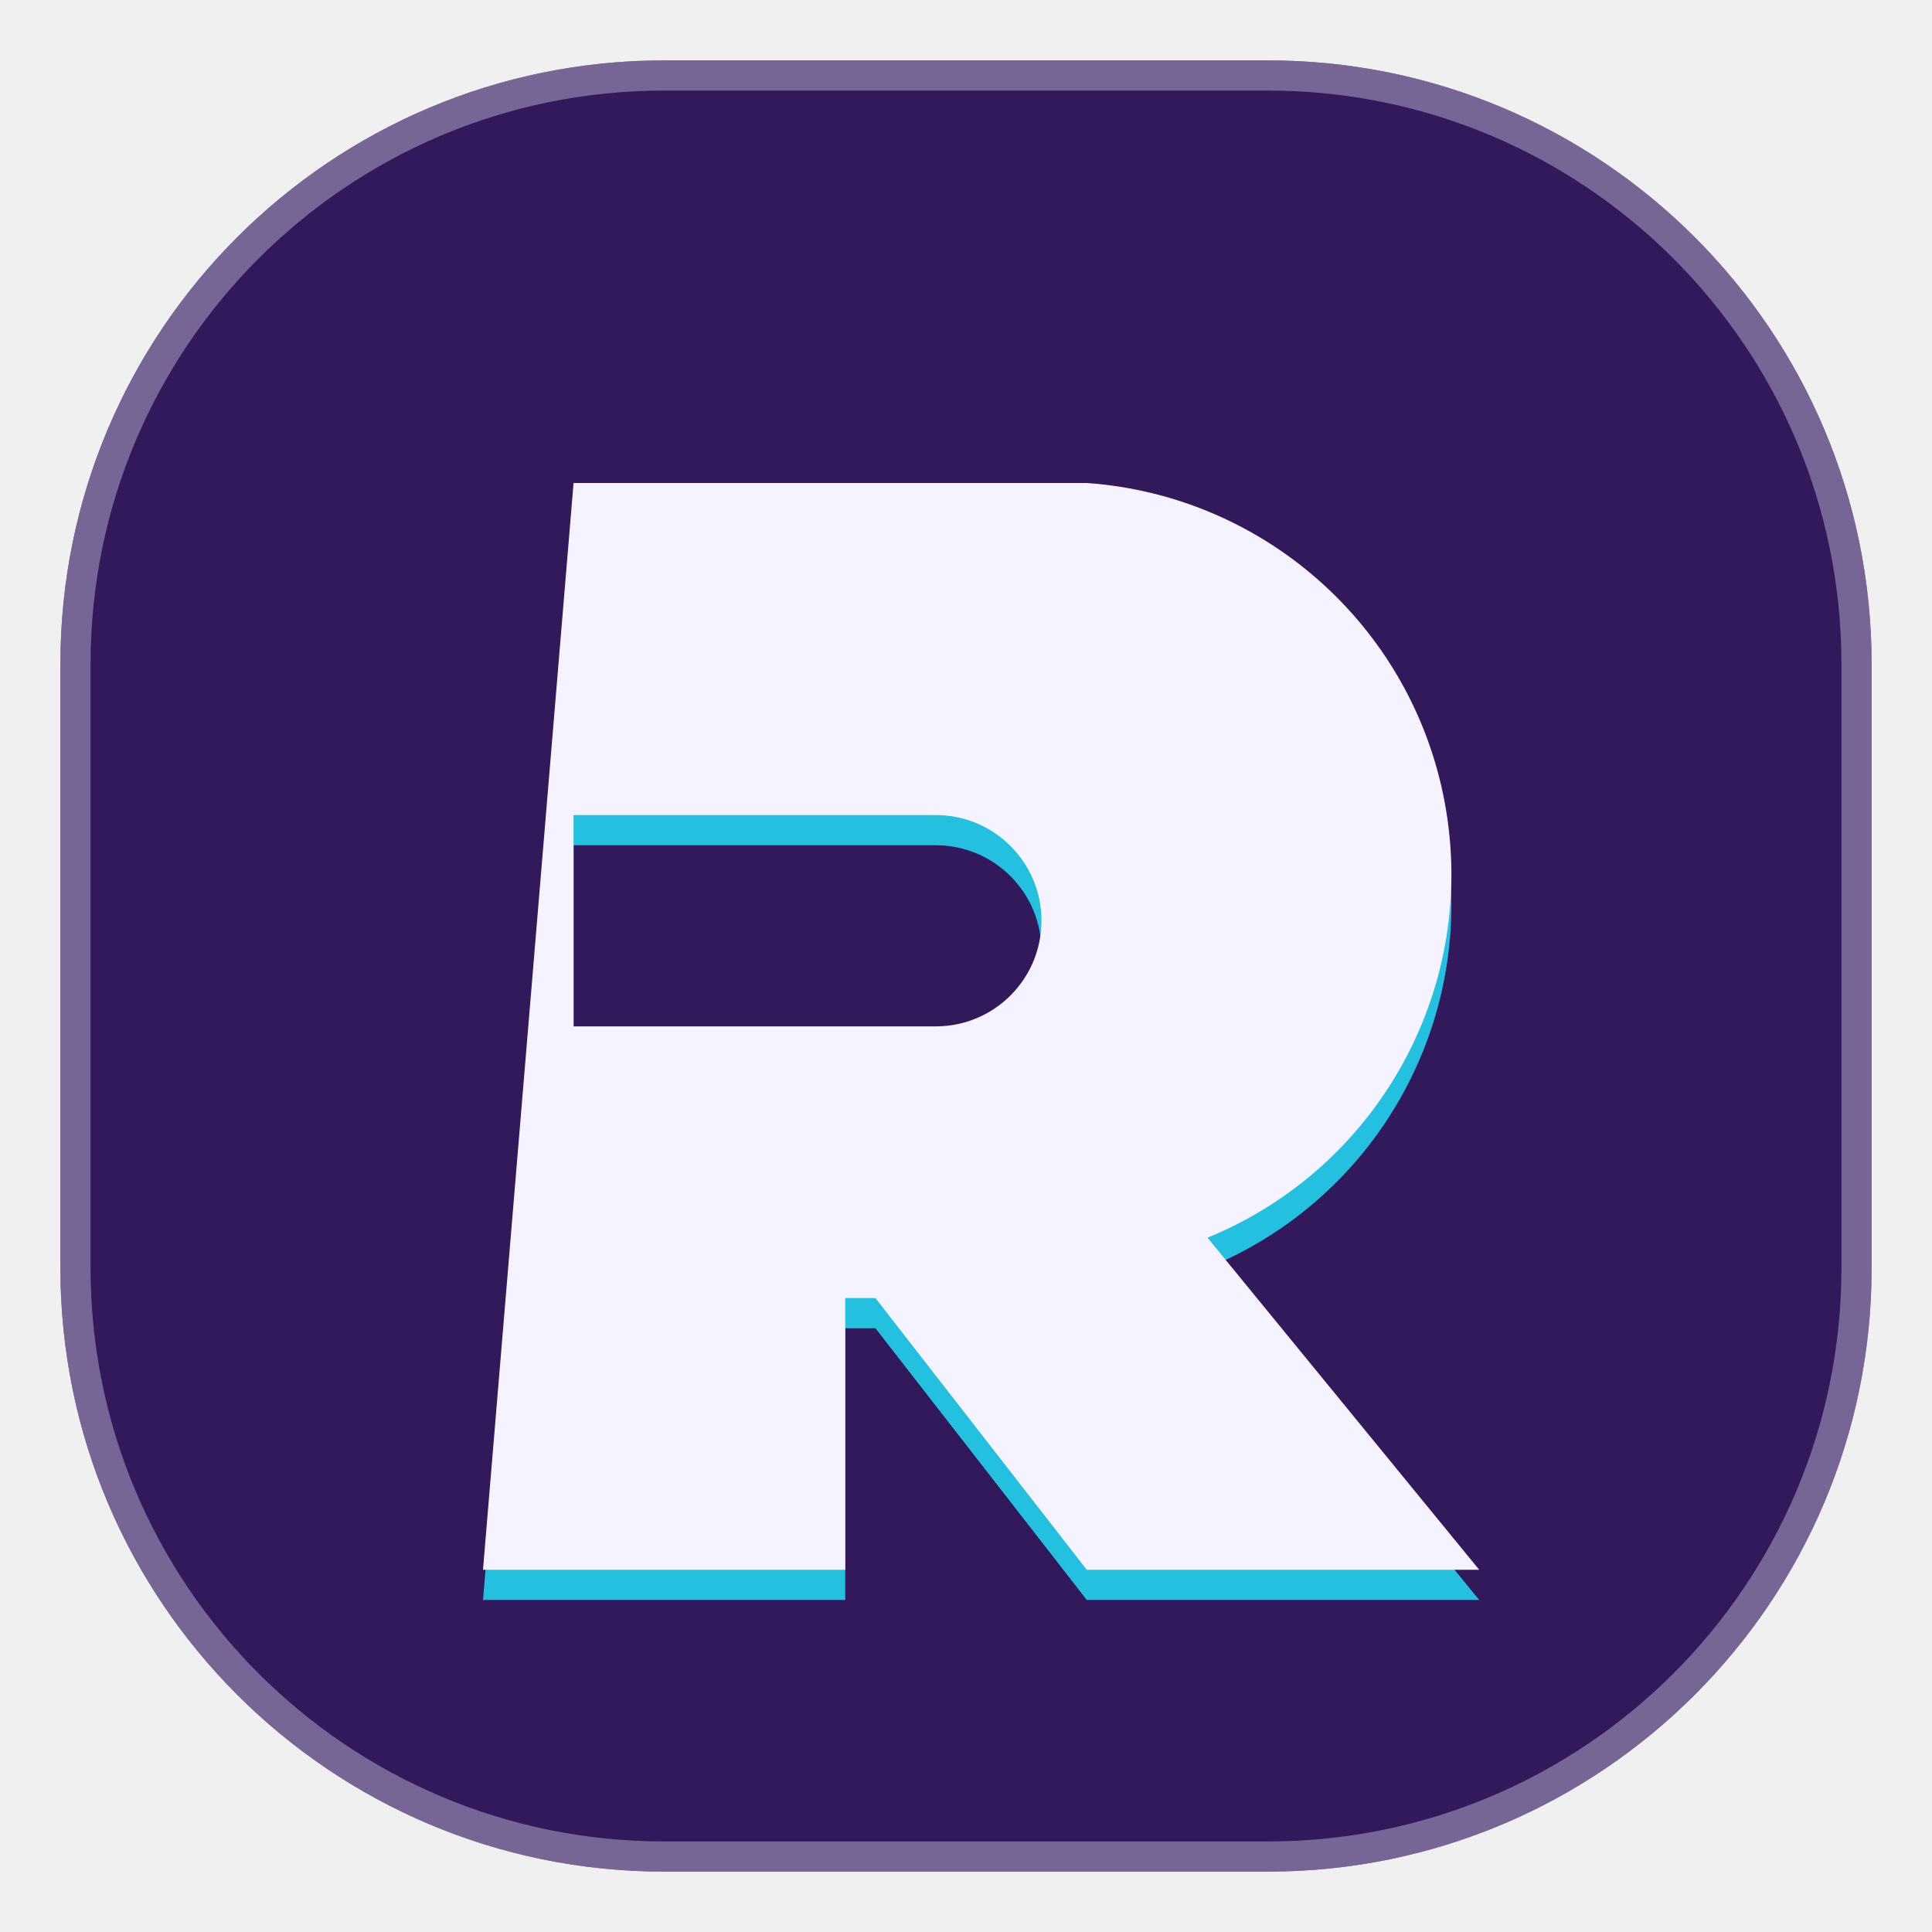
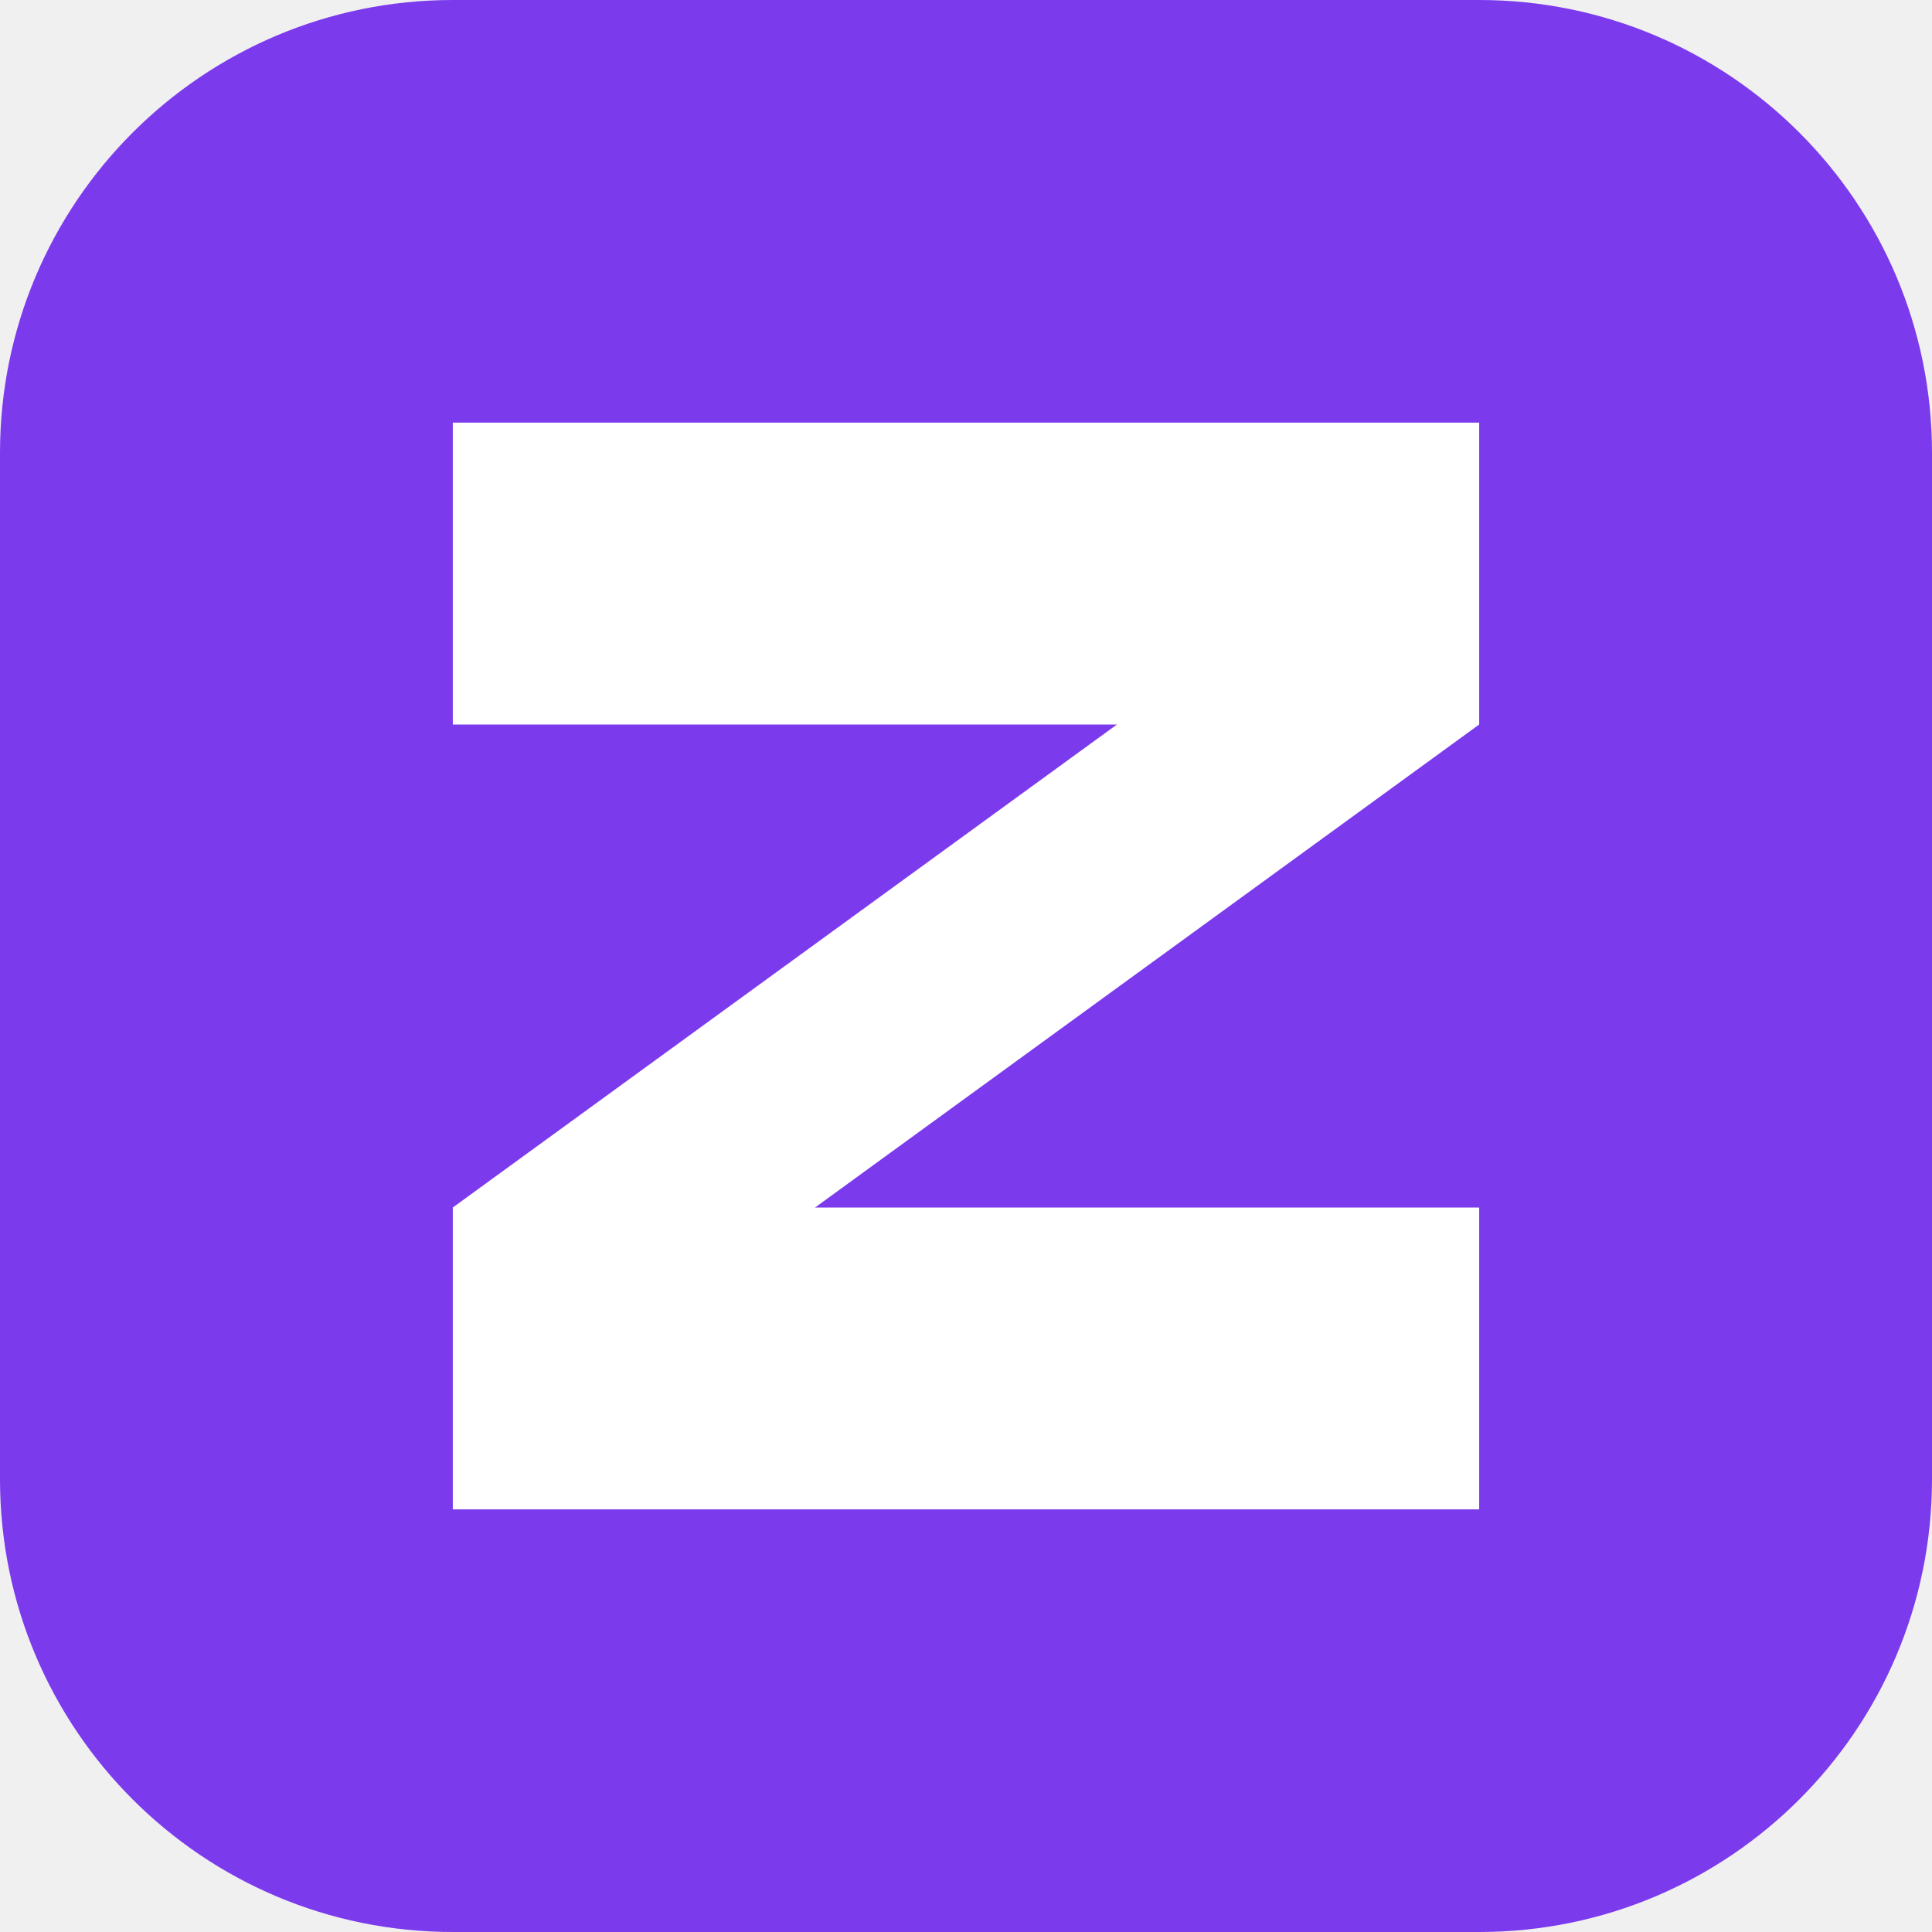
- <svg xmlns="http://www.w3.org/2000/svg" viewBox="0 0 64 64" role="img" aria-labelledby="rz-mark-title">
-   <rect x="2" y="2" width="60" height="60" rx="20" fill="#1E0B3B" />
-   <rect x="2" y="2" width="60" height="60" rx="20" fill="#8B5CF6" fill-opacity="0.18" />
-   <rect x="2.5" y="2.5" width="59" height="59" rx="19.5" fill="none" stroke="#F5F3FF" stroke-opacity="0.35" stroke-width="1" />
-   <g>
-     <path transform="translate(0,1)" fill="#22D3EE" fill-opacity="0.9" d="M19 16 h17 a13 13 0 0 1 4 25 l9 11 h-13 l-7-9 h-1 v9 h-12 z M31 27 h-12 v7 h12 a3.5 3.5 0 0 0 0-7 z" />
-     <path fill="#F5F3FF" d="M19 16 h17 a13 13 0 0 1 4 25 l9 11 h-13 l-7-9 h-1 v9 h-12 z M31 27 h-12 v7 h12 a3.5 3.5 0 0 0 0-7 z" />
-   </g>
+ <svg xmlns="http://www.w3.org/2000/svg" viewBox="0 0 64 64" role="img" aria-labelledby="rz-t">
+   <rect width="64" height="64" rx="15" fill="#7c3aed" />
+   <path fill="#fff" d="M15 14 H49 V24 L27 40 H49 V50 H15 V40 L37 24 H15 Z" />
</svg>
